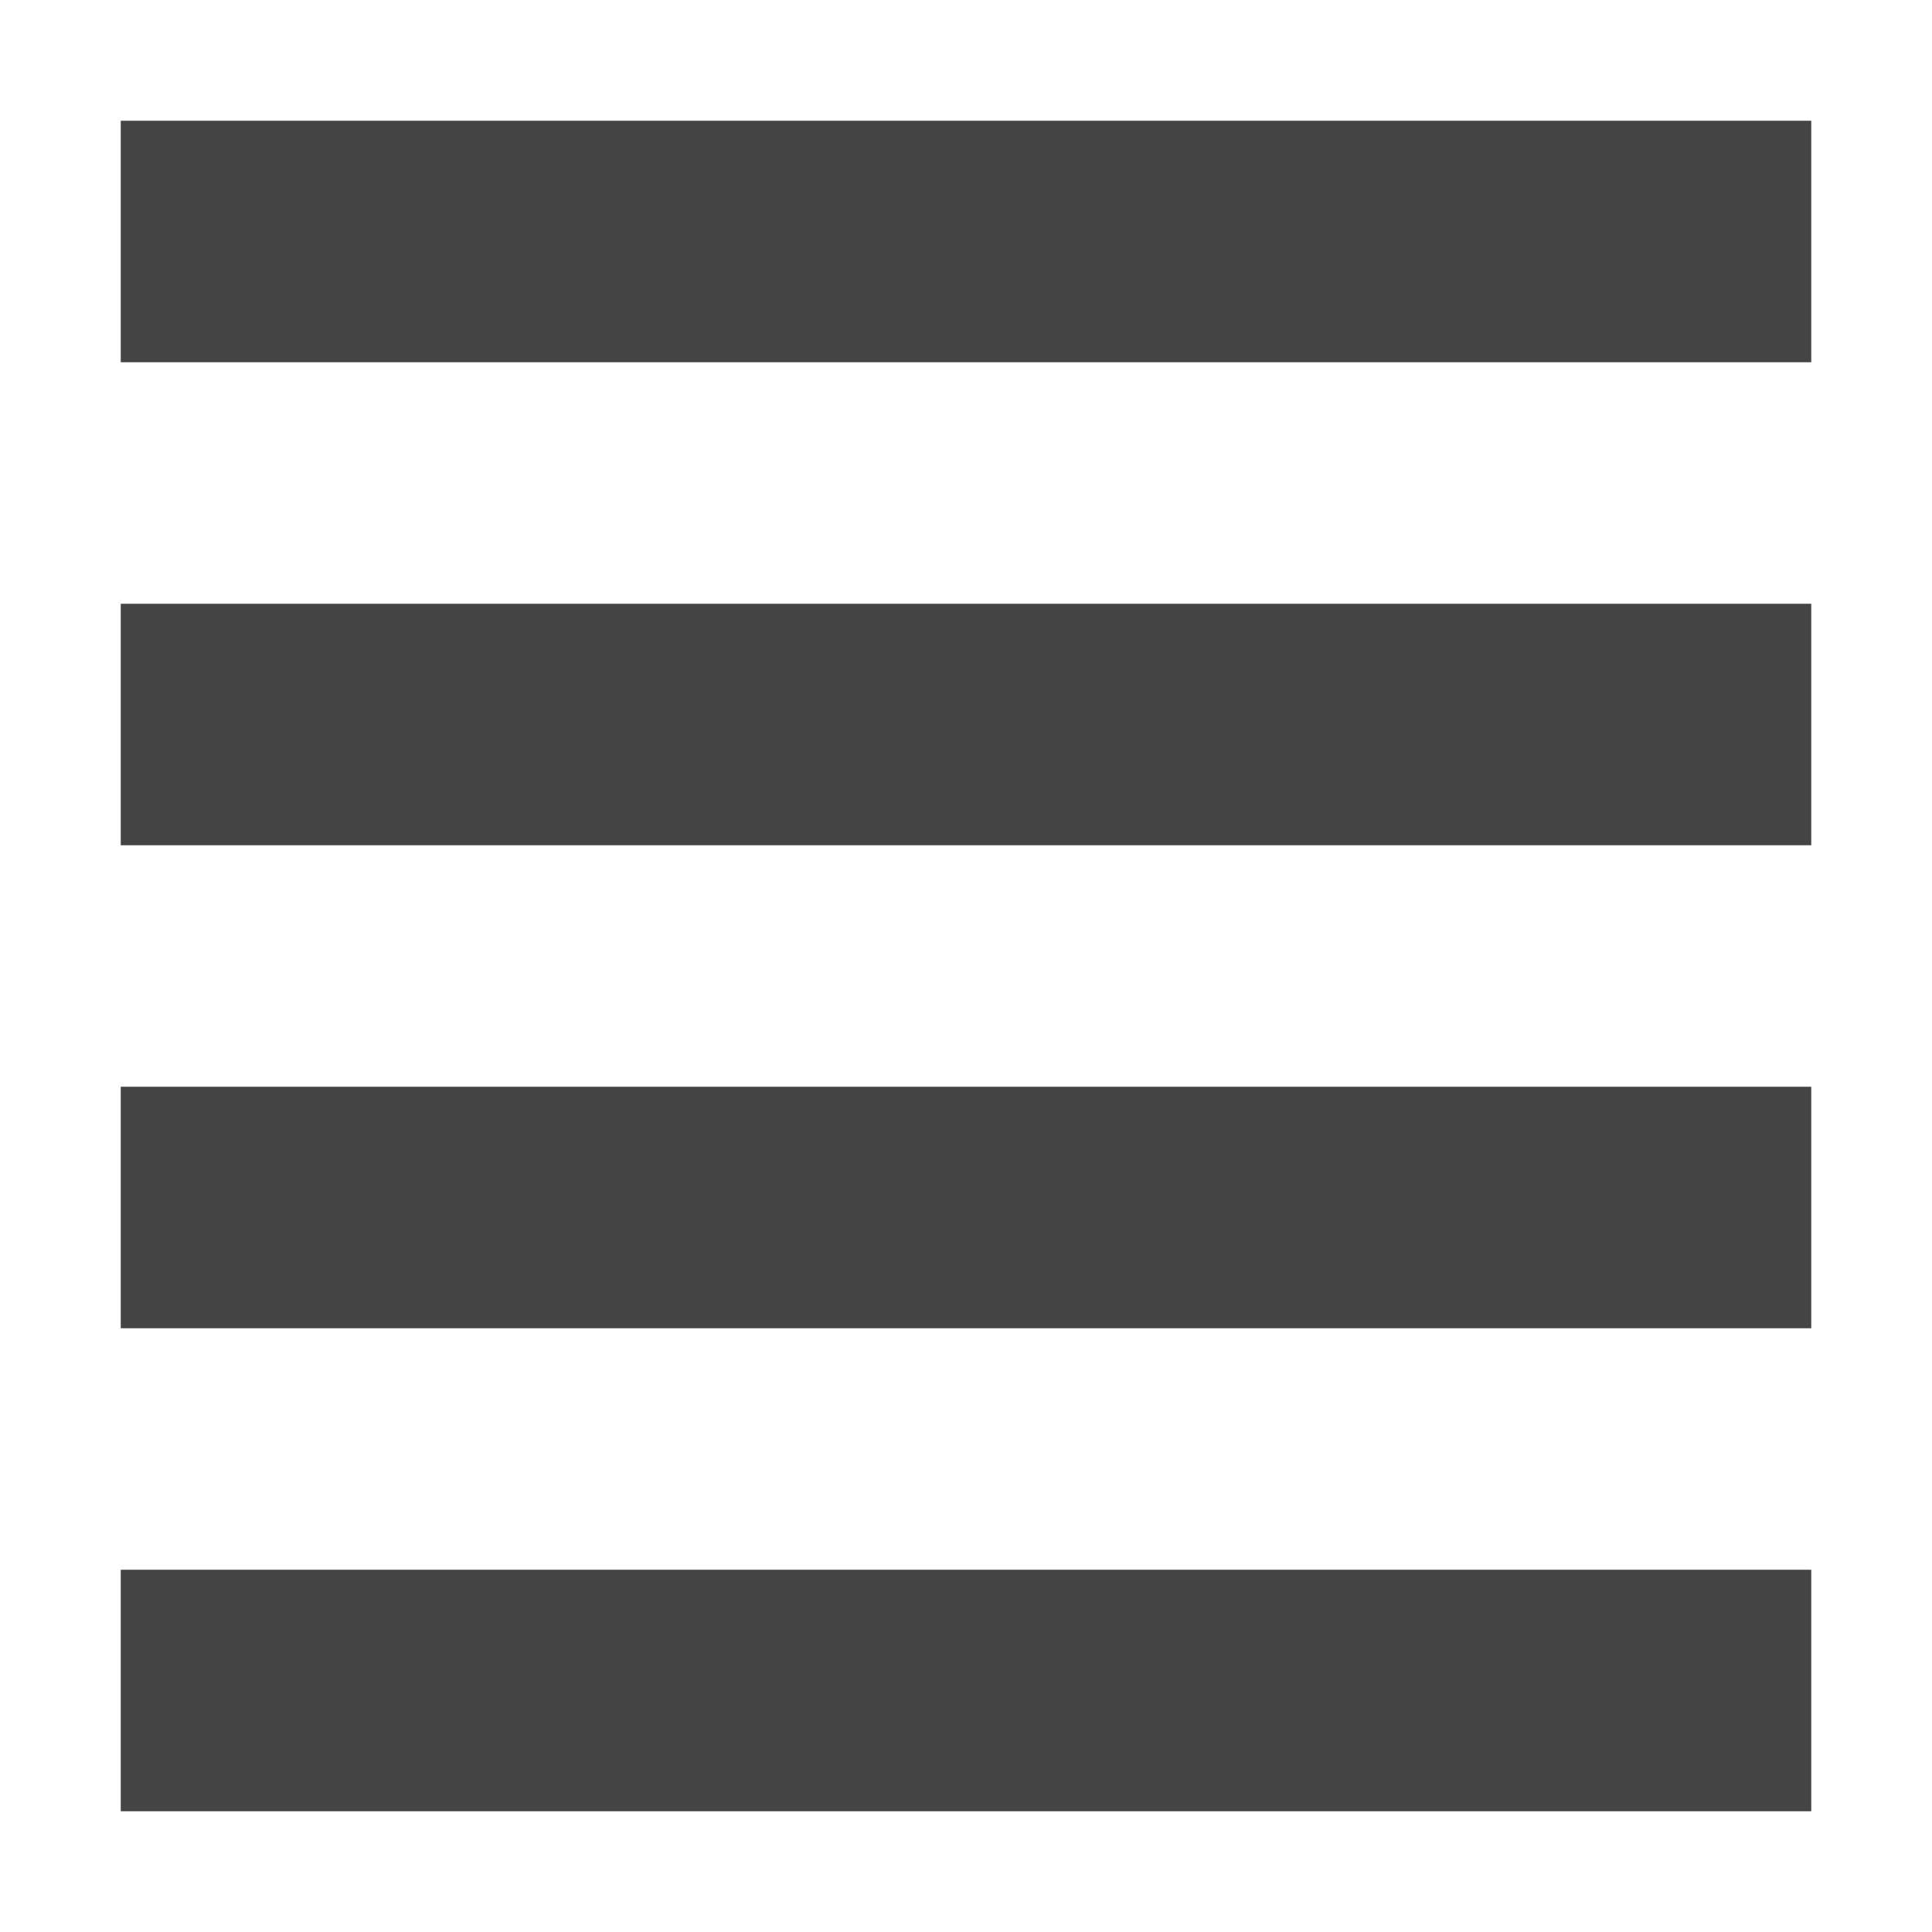
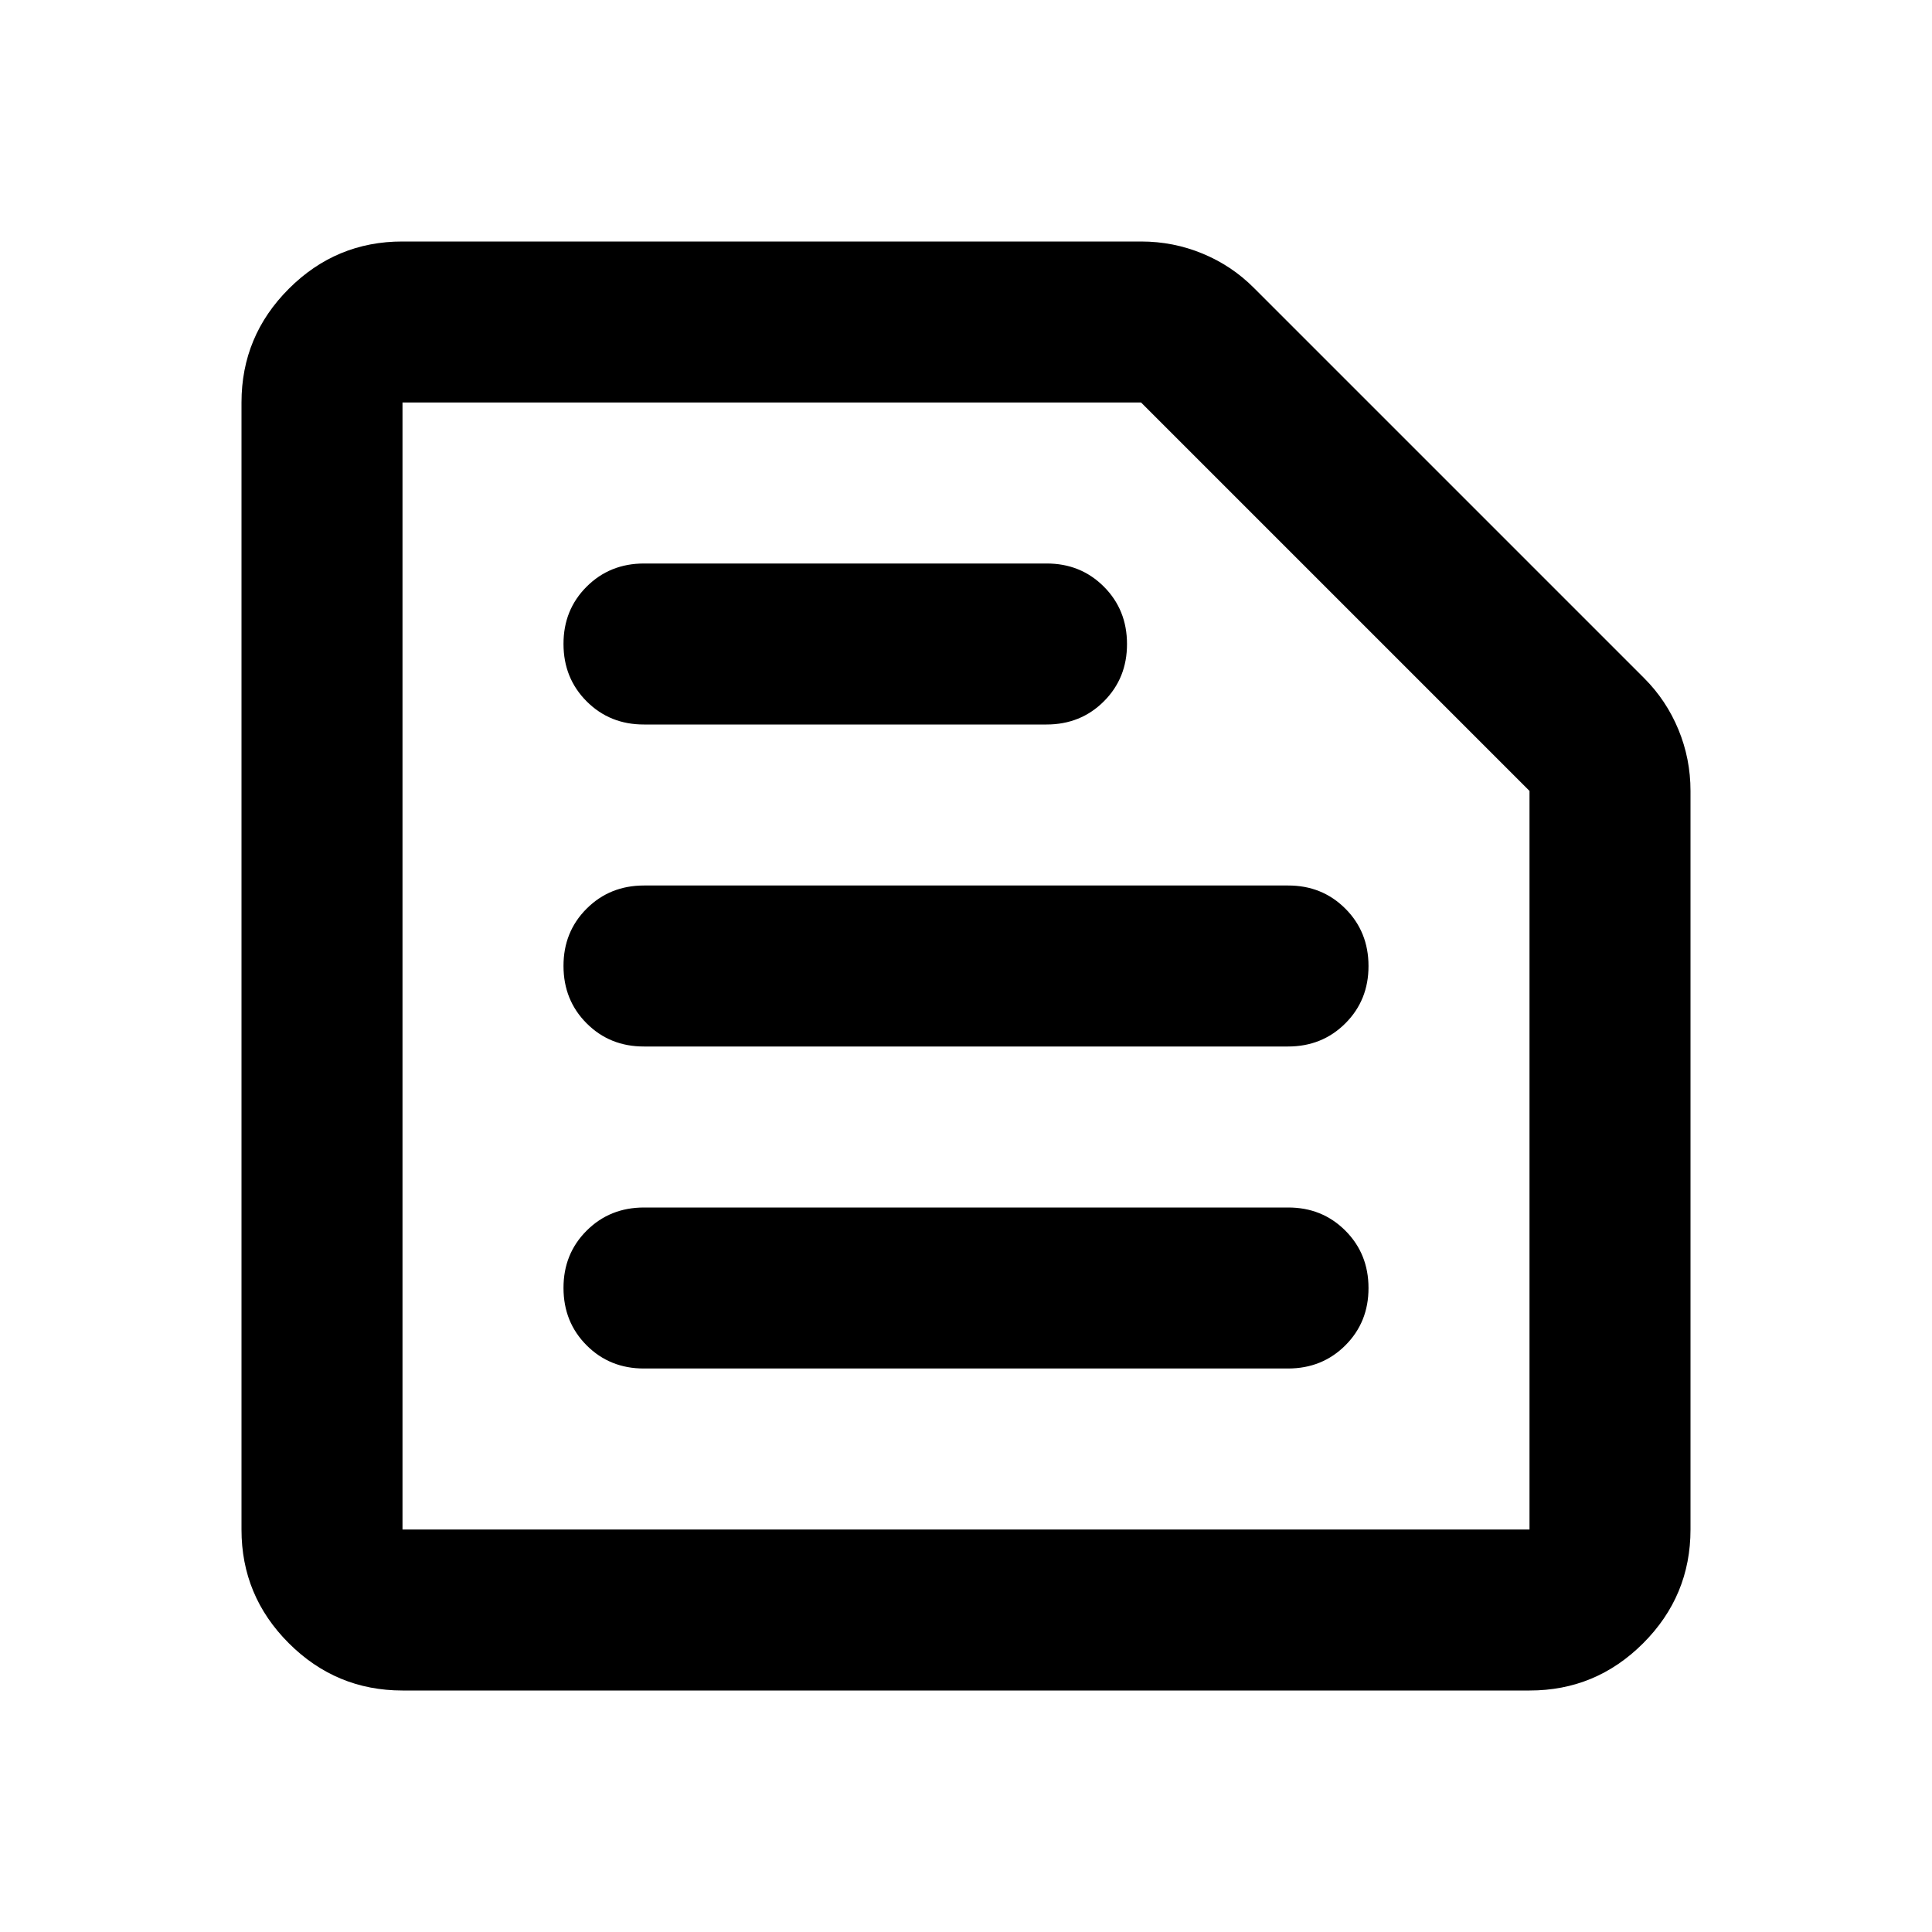
- <svg xmlns="http://www.w3.org/2000/svg" width="16" height="16" version="1.1">
-   <path style="fill:#444444" d="M 1,1 H 15 V 3 H 1 Z" />
-   <path style="fill:#444444" d="M 1,5 H 15 V 7 H 1 Z" />
-   <path style="fill:#444444" d="M 1,9 H 15 V 11 H 1 Z" />
-   <path style="fill:#444444" d="M 1,13 H 15 V 15 H 1 Z" />
+ <svg xmlns="http://www.w3.org/2000/svg" width="1em" height="1em" viewBox="0 0 24 24">
+   <path fill="currentColor" d="M5 19h14V9.825L14.175 5H5v14Zm0 2q-.825 0-1.413-.588T3 19V5q0-.825.588-1.413T5 3h9.175q.4 0 .763.15t.637.425l4.85 4.85q.275.275.425.638t.15.762V19q0 .825-.588 1.413T19 21H5Zm3-4h8q.425 0 .713-.288T17 16q0-.425-.288-.713T16 15H8q-.425 0-.713.288T7 16q0 .425.288.713T8 17Zm0-4h8q.425 0 .713-.288T17 12q0-.425-.288-.713T16 11H8q-.425 0-.713.288T7 12q0 .425.288.713T8 13Zm0-4h5q.425 0 .713-.288T14 8q0-.425-.288-.713T13 7H8q-.425 0-.713.288T7 8q0 .425.288.713T8 9ZM5 19V5v14Z" />
</svg>
